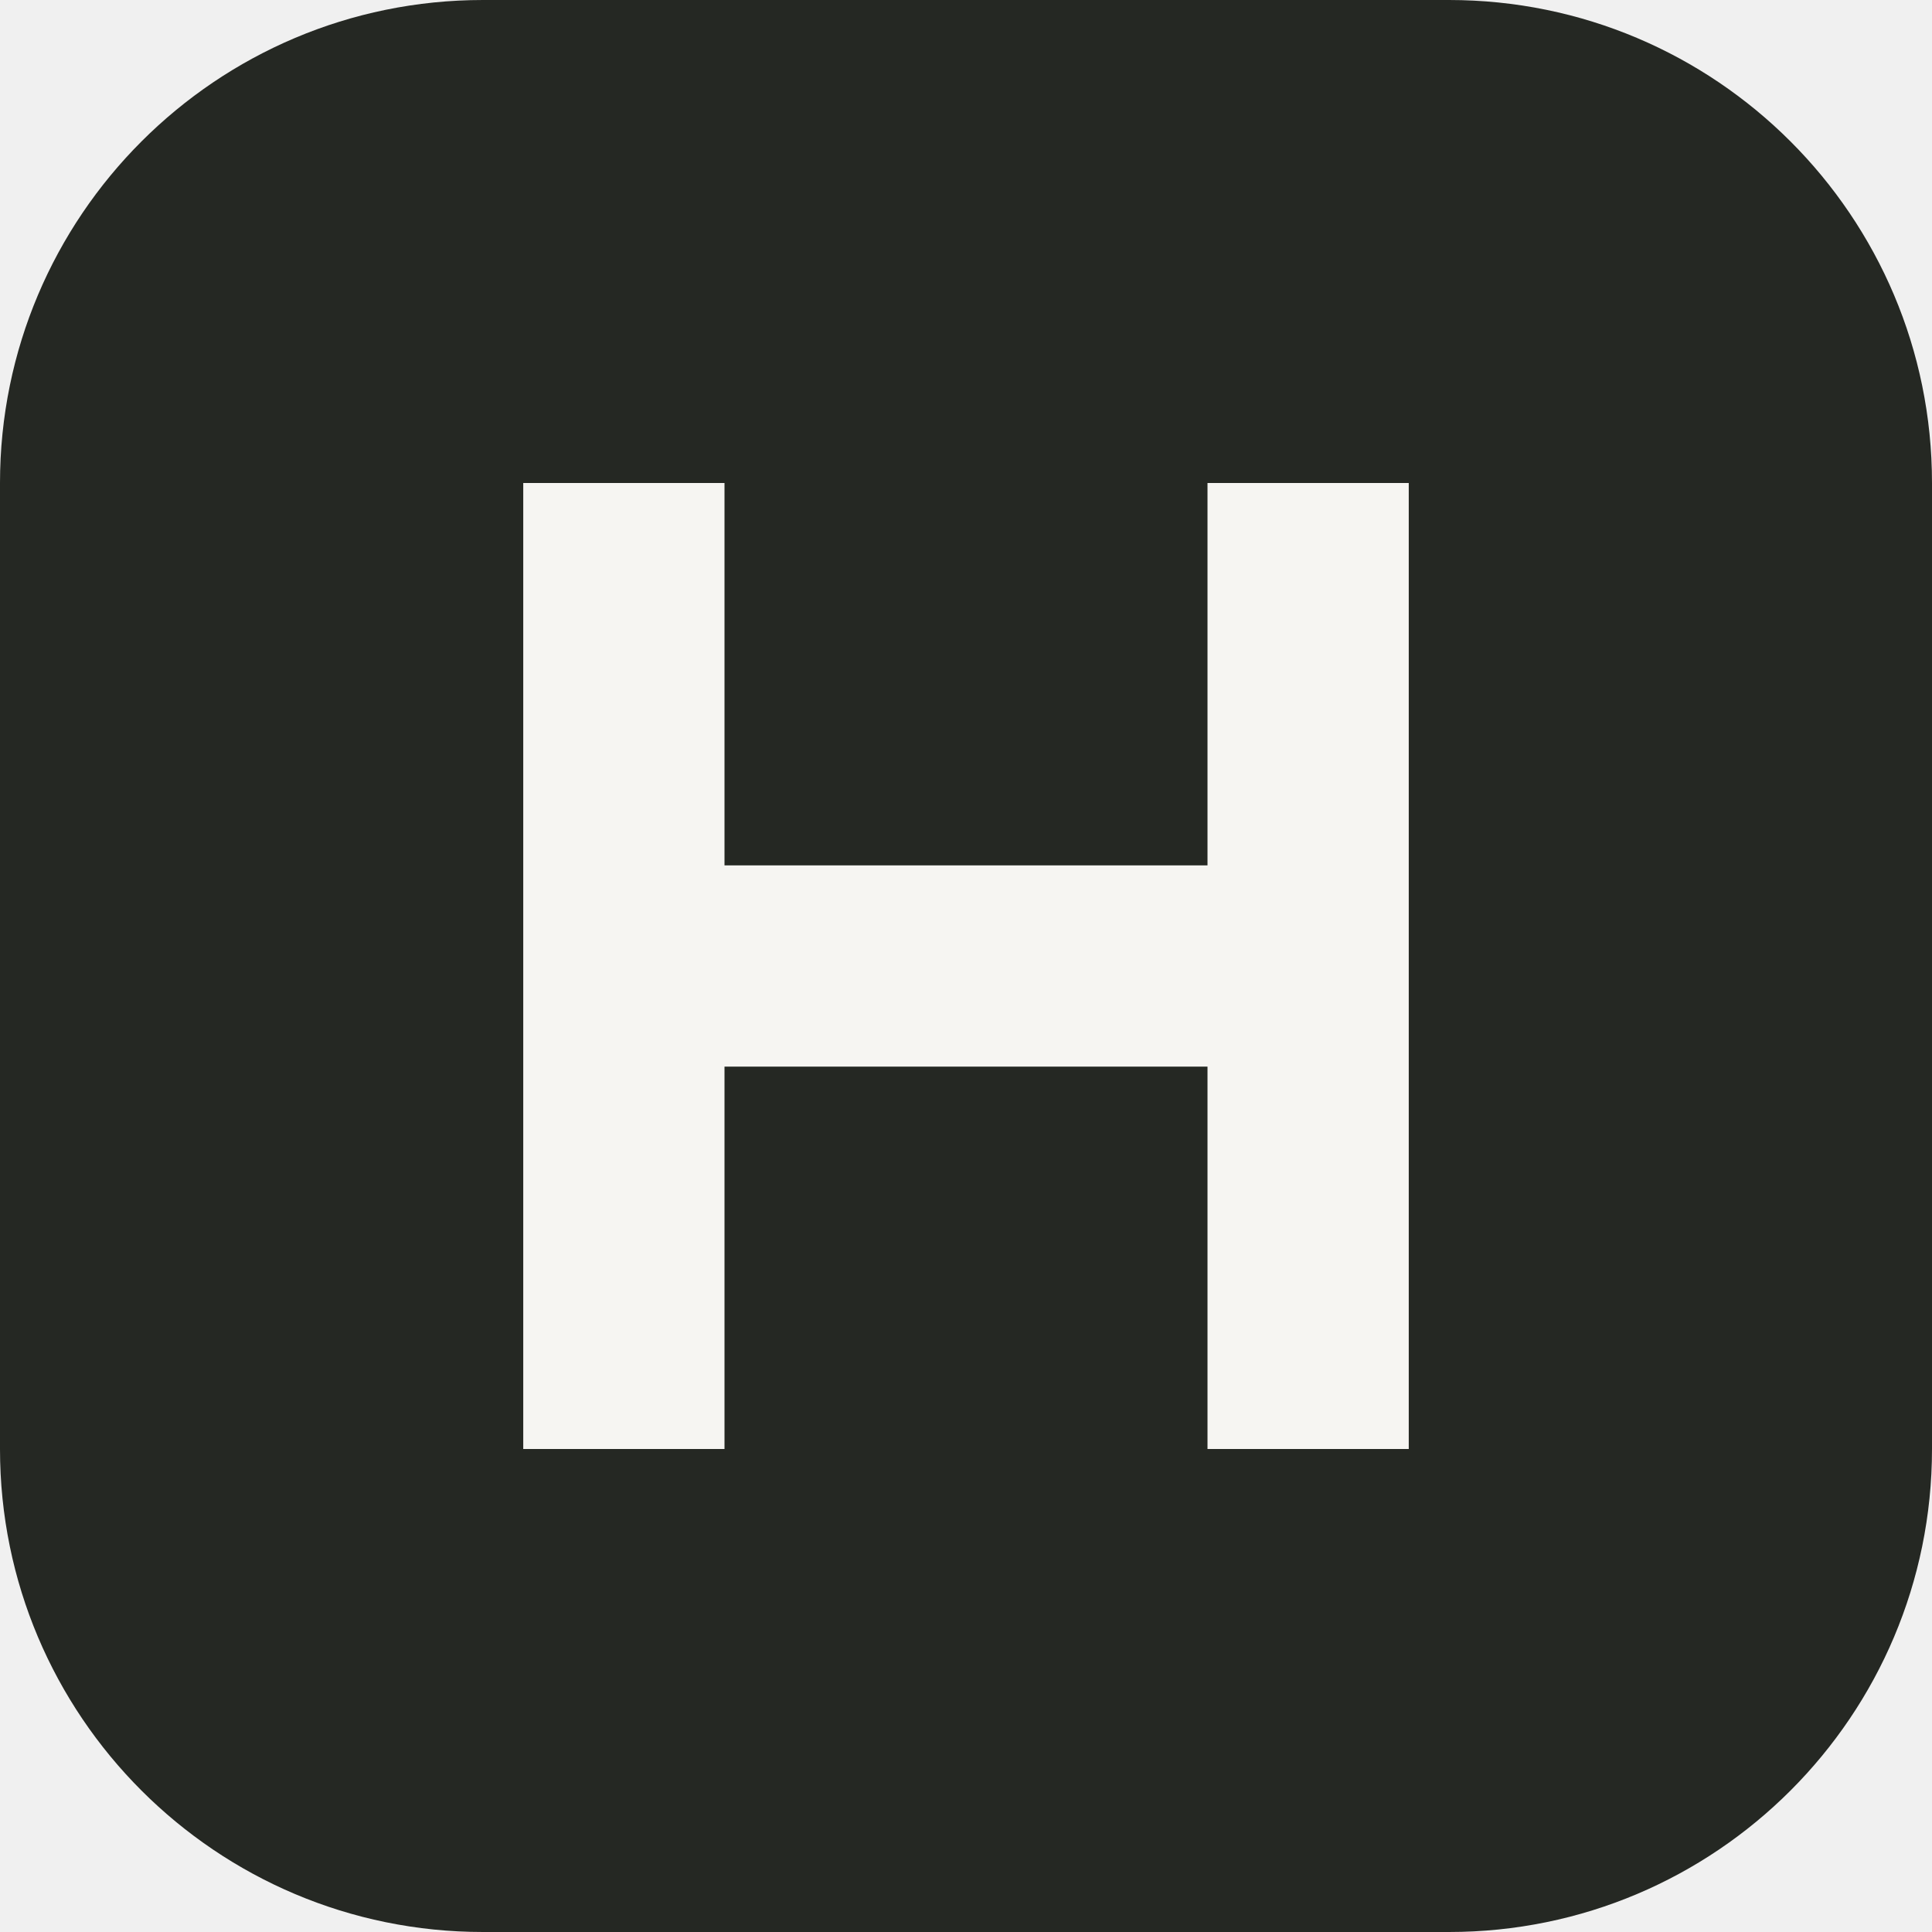
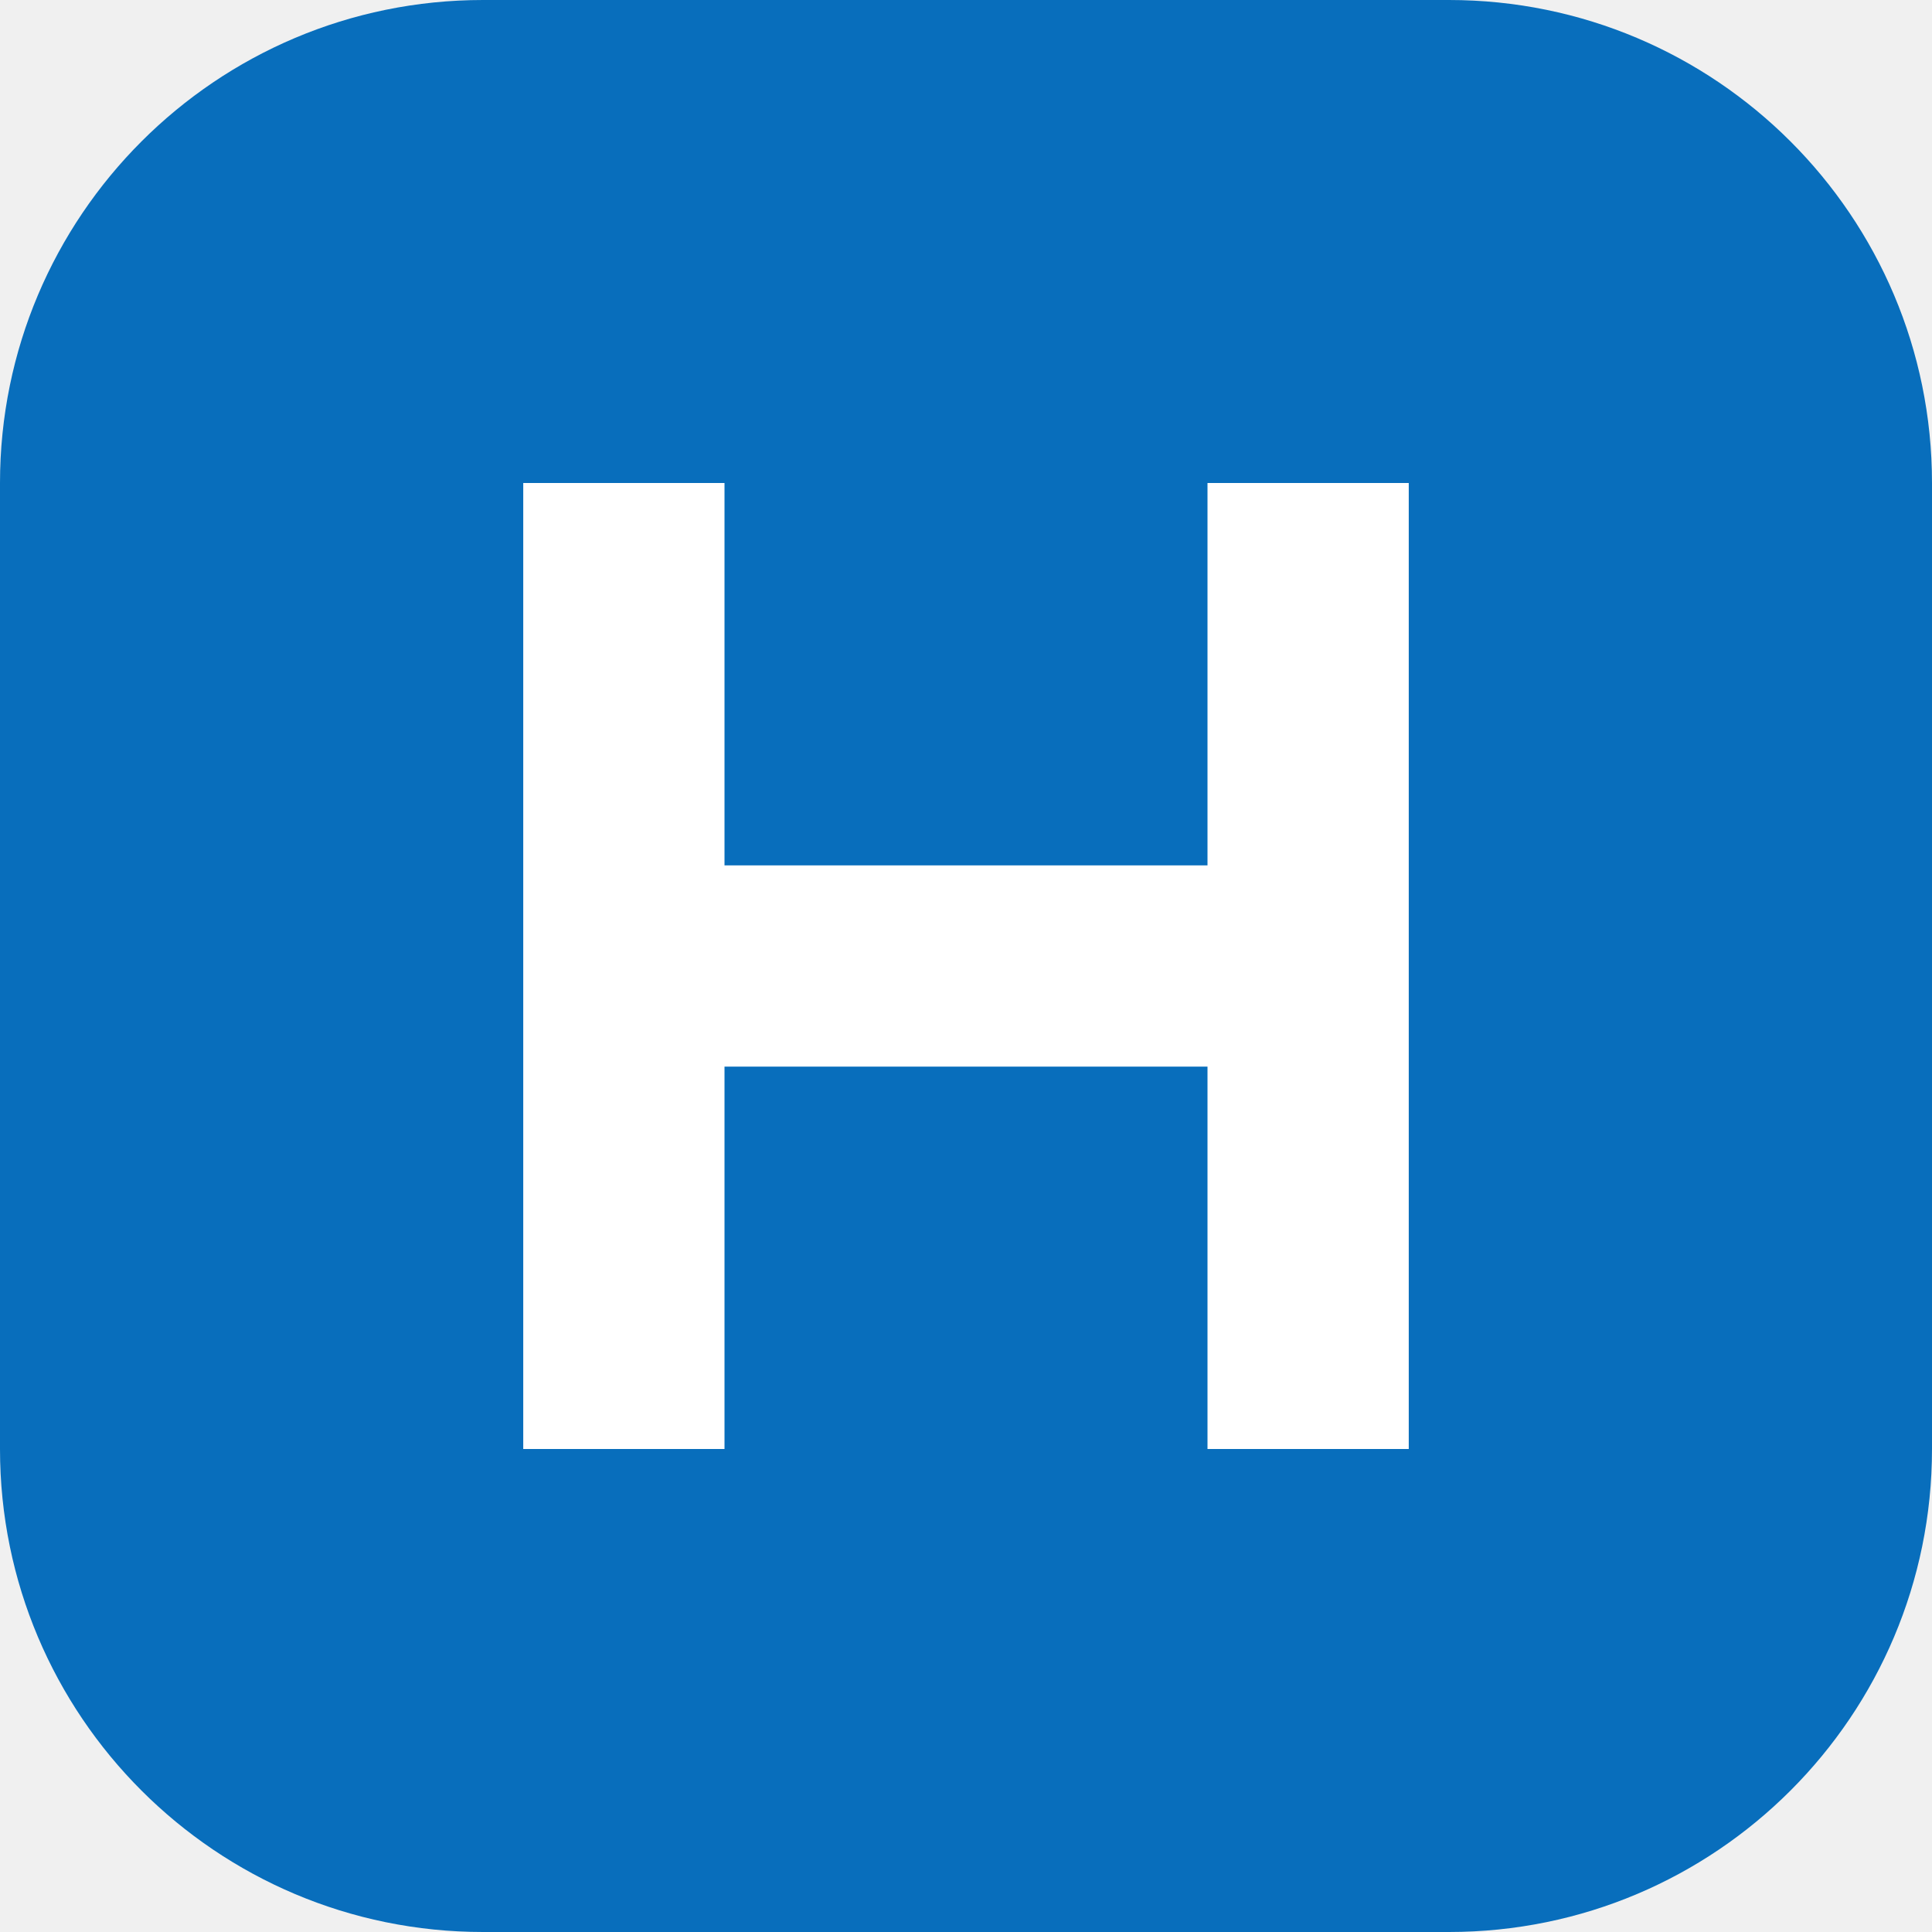
<svg xmlns="http://www.w3.org/2000/svg" width="48" height="48" viewBox="0 0 48 48" fill="none">
-   <rect width="48" height="48" rx="12" fill="#252823" />
-   <path d="M13 12H18V21.5H30V12H35V36H30V26.5H18V36H13V12Z" fill="#F6F5F2" />
+   <rect width="48" height="48" rx="12" fill="#086EBC" />
+   <path d="M13 12H18V21.5H30V12H35V36H30V26.5H18V36H13V12Z" fill="#FFFFFF" />
</svg>
